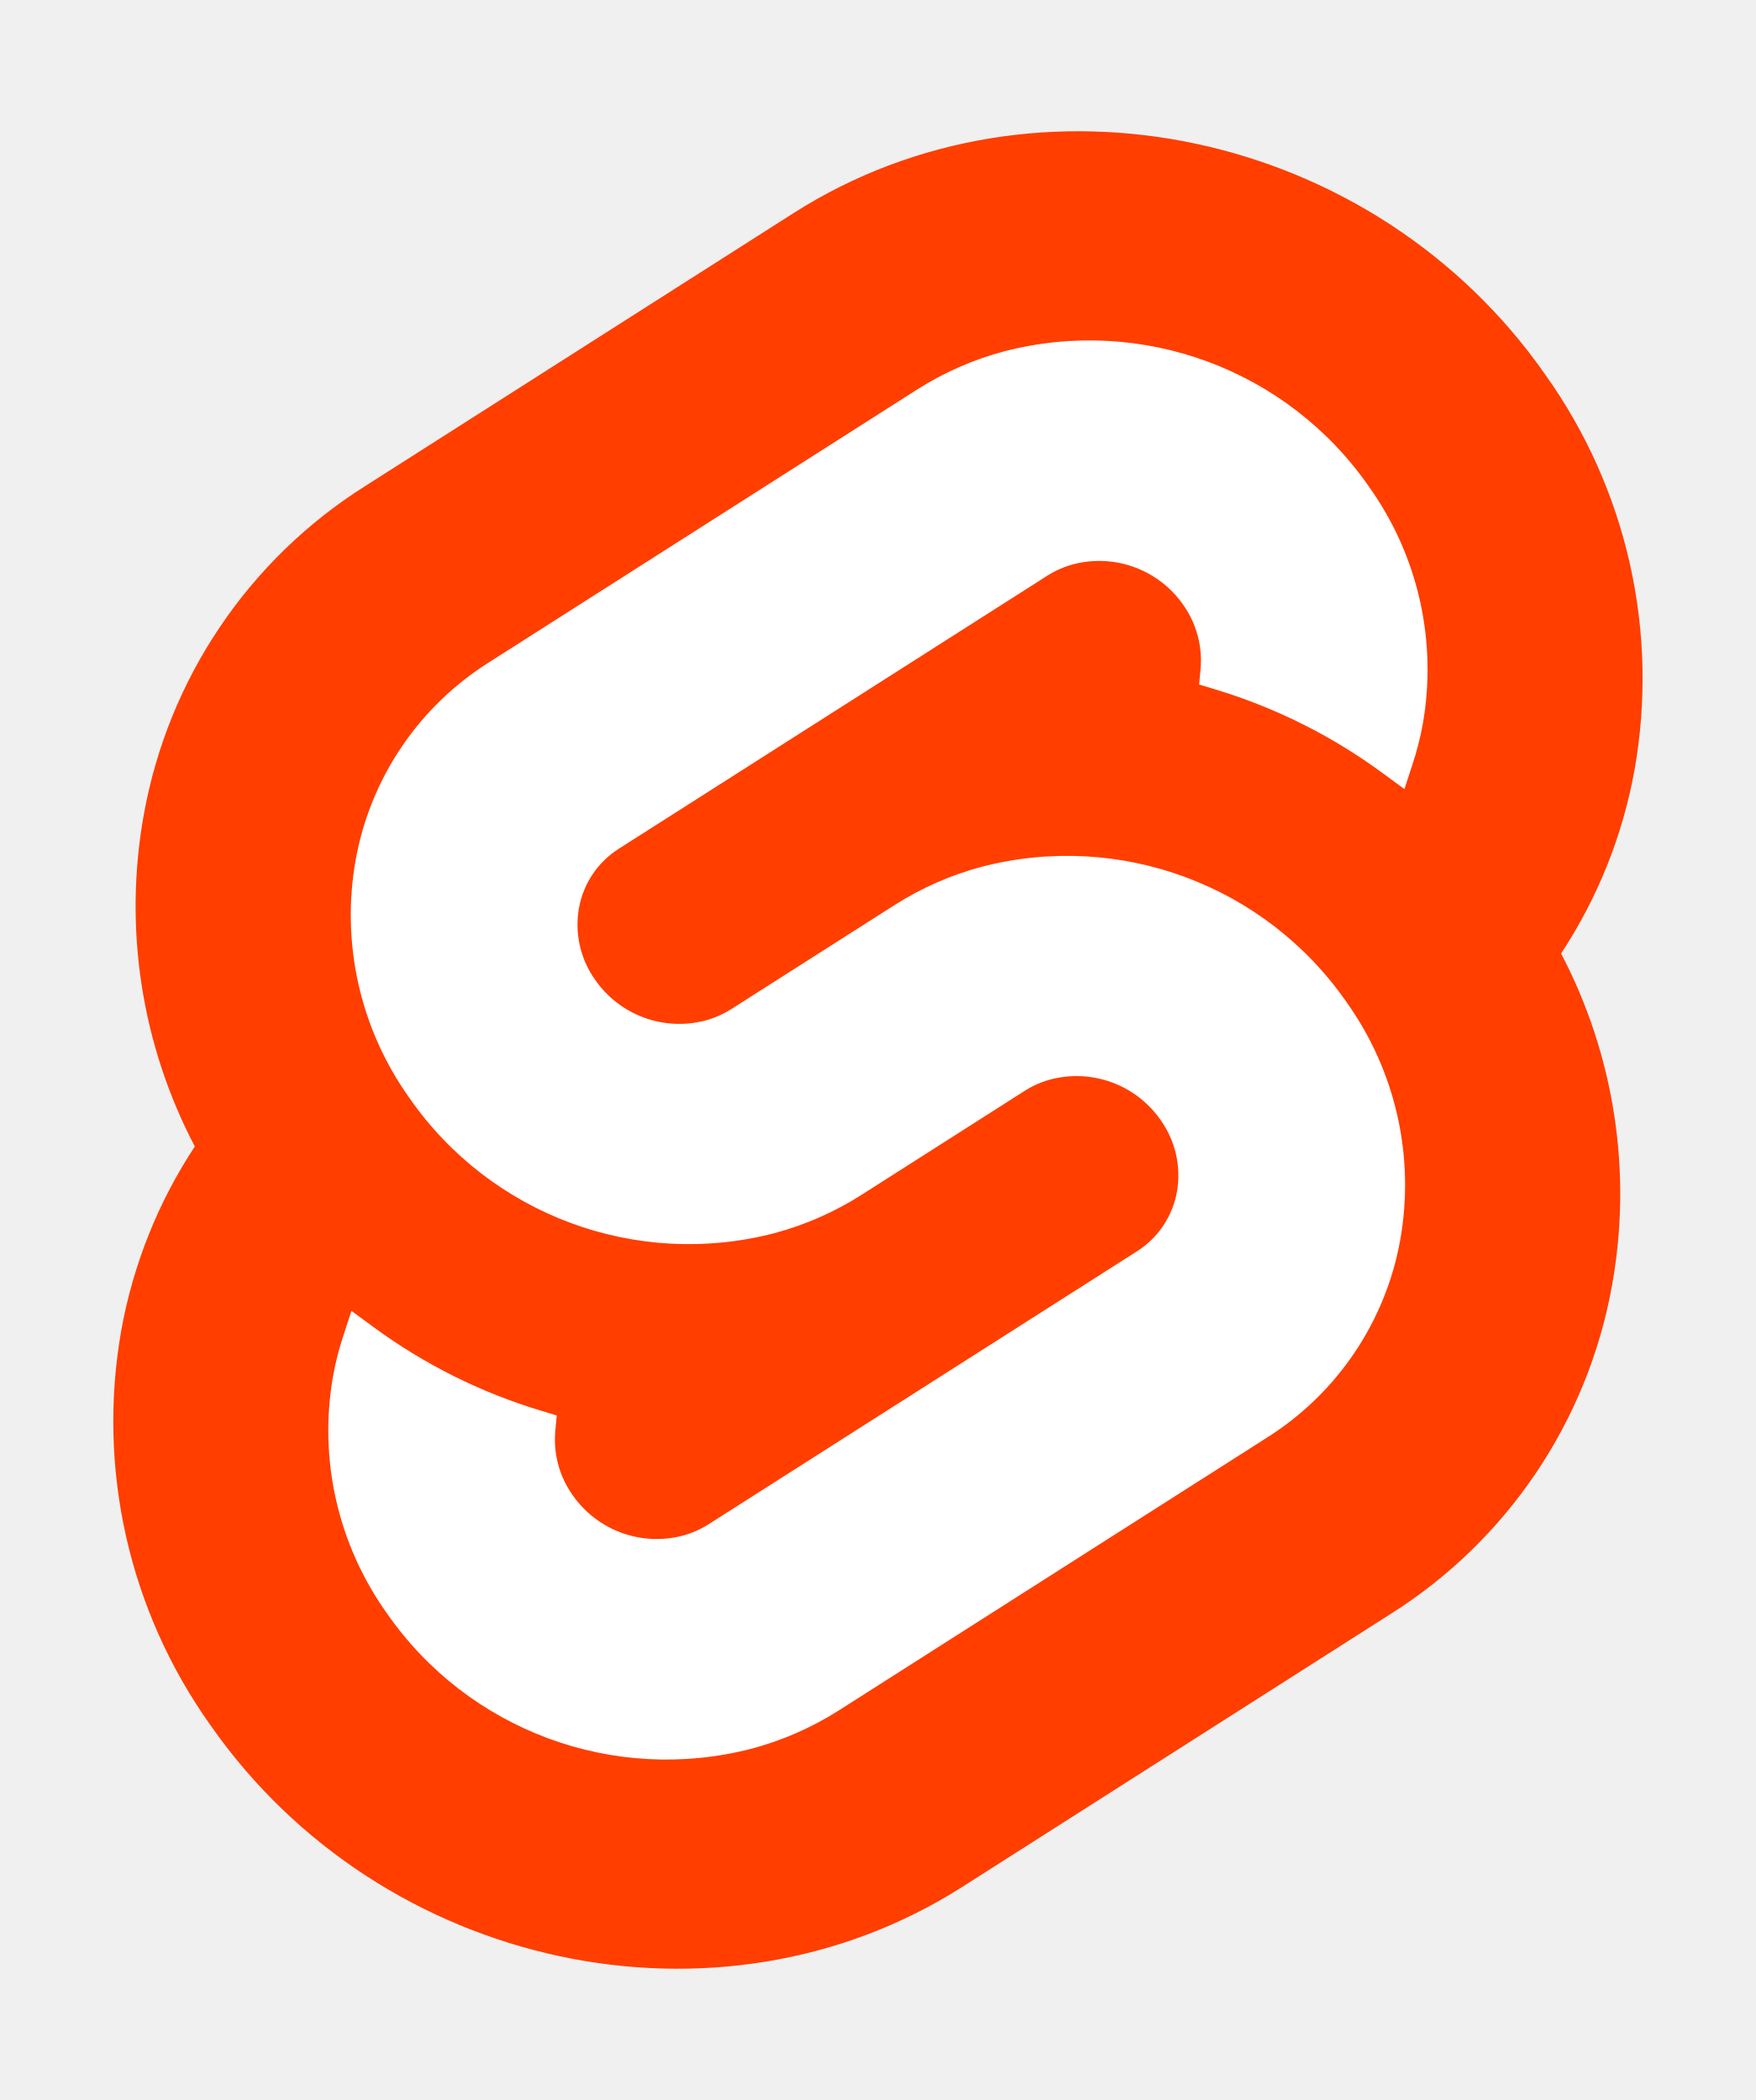
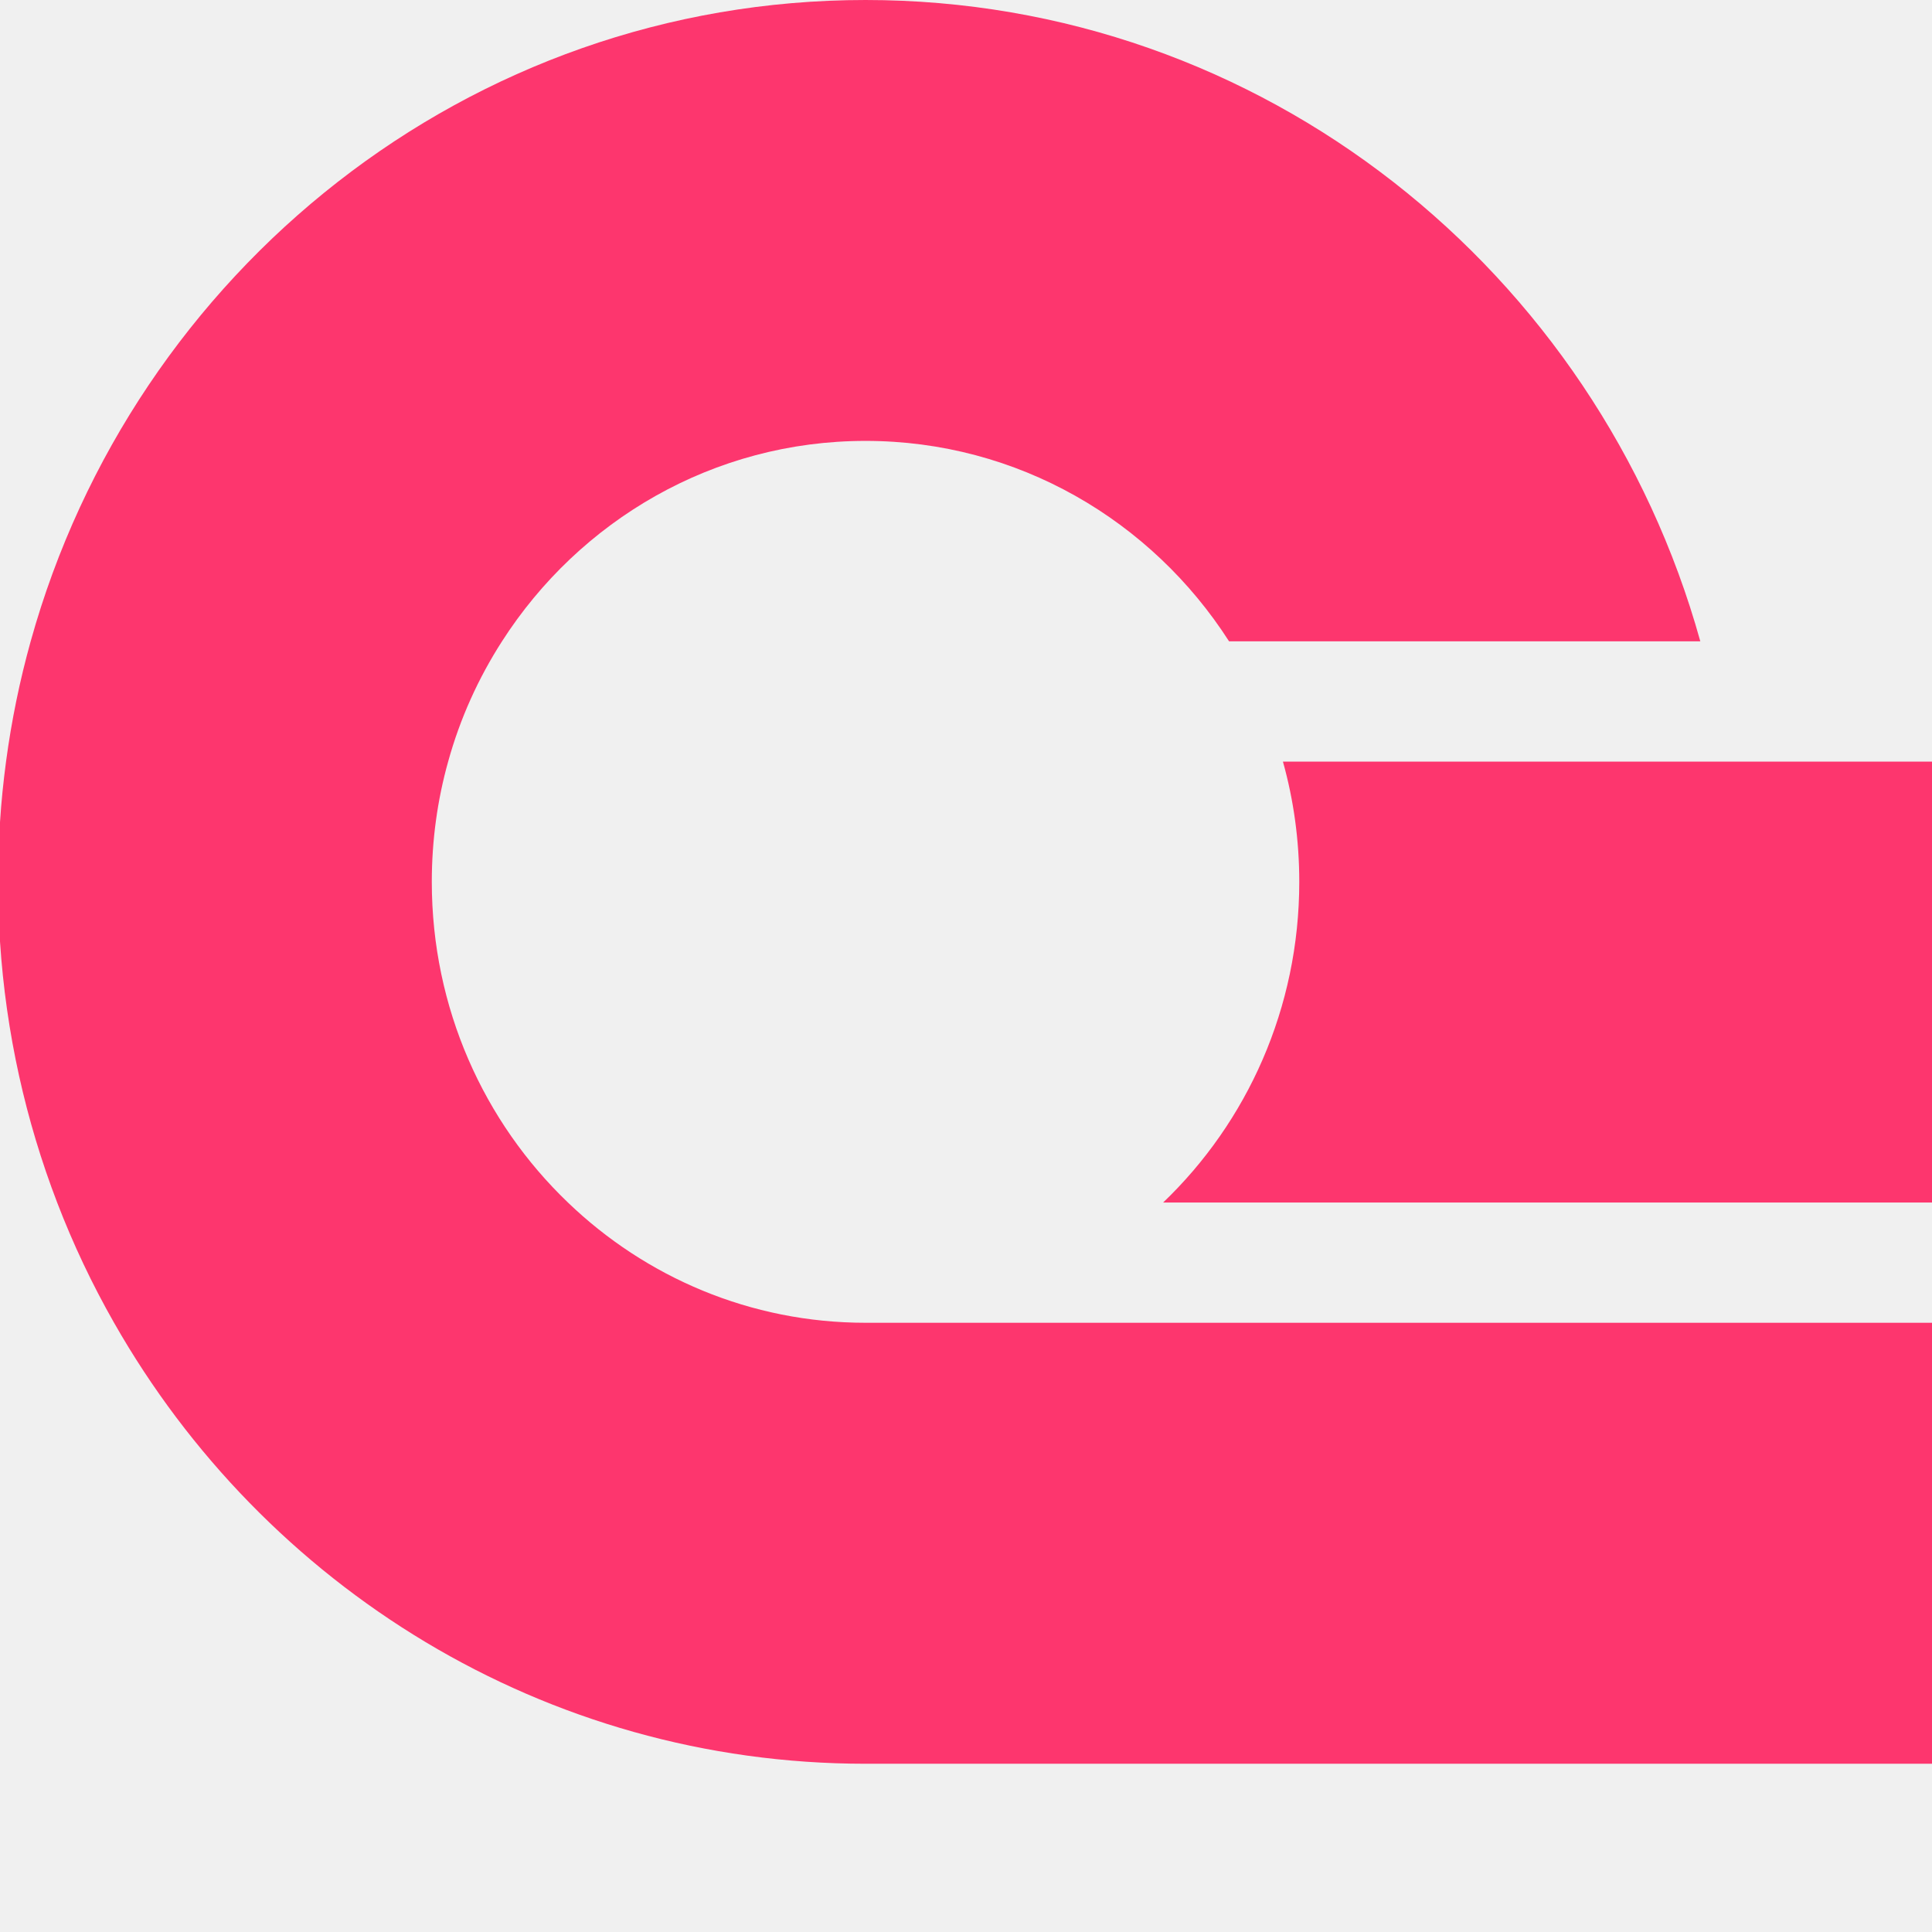
- <svg xmlns="http://www.w3.org/2000/svg" width="107" height="128" viewBox="0 0 107 128">
-   <path d="M94.157 22.819c-10.4-14.885-30.94-19.297-45.792-9.835L22.282 29.608A29.92 29.92 0 0 0 8.764 49.65a31.5 31.5 0 0 0 3.108 20.231 30 30 0 0 0-4.477 11.183 31.9 31.9 0 0 0 5.448 24.116c10.402 14.887 30.942 19.297 45.791 9.835l26.083-16.624A29.92 29.92 0 0 0 98.235 78.35a31.53 31.53 0 0 0-3.105-20.232 30 30 0 0 0 4.474-11.182 31.88 31.88 0 0 0-5.447-24.116" style="fill:#ff3e00" />
-   <path d="M45.817 106.582a20.72 20.72 0 0 1-22.237-8.243 19.17 19.17 0 0 1-3.277-14.503 18 18 0 0 1 .624-2.435l.49-1.498 1.337.981a33.6 33.6 0 0 0 10.203 5.098l.97.294-.09.968a5.85 5.85 0 0 0 1.052 3.878 6.24 6.24 0 0 0 6.695 2.485 5.8 5.8 0 0 0 1.603-.704L69.27 76.28a5.43 5.43 0 0 0 2.45-3.631 5.8 5.8 0 0 0-.987-4.371 6.24 6.24 0 0 0-6.698-2.487 5.7 5.7 0 0 0-1.6.704l-9.953 6.345a19 19 0 0 1-5.296 2.326 20.72 20.72 0 0 1-22.237-8.243 19.17 19.17 0 0 1-3.277-14.502 17.99 17.99 0 0 1 8.13-12.052l26.081-16.623a19 19 0 0 1 5.3-2.329 20.72 20.72 0 0 1 22.237 8.243 19.17 19.17 0 0 1 3.277 14.503 18 18 0 0 1-.624 2.435l-.49 1.498-1.337-.98a33.6 33.6 0 0 0-10.203-5.1l-.97-.294.09-.968a5.86 5.86 0 0 0-1.052-3.878 6.24 6.24 0 0 0-6.696-2.485 5.8 5.8 0 0 0-1.602.704L37.73 51.72a5.42 5.42 0 0 0-2.449 3.63 5.79 5.79 0 0 0 .986 4.372 6.24 6.24 0 0 0 6.698 2.486 5.8 5.8 0 0 0 1.602-.704l9.952-6.342a19 19 0 0 1 5.295-2.328 20.72 20.72 0 0 1 22.237 8.242 19.17 19.17 0 0 1 3.277 14.503 18 18 0 0 1-8.13 12.053l-26.081 16.622a19 19 0 0 1-5.3 2.328" style="fill:#fff" />
+ <svg xmlns="http://www.w3.org/2000/svg" width="24" height="24" viewBox="0 0 24 24" fill="none">
+   <path d="M24.443 16.432V21.91H10.752C6.763 21.91 3.28 19.707 1.417 16.432C1.146 15.956 0.909 15.457 0.71 14.938C0.32 13.922 0.074 12.832 0 11.695V10.214C0.016 9.961 0.042 9.709 0.075 9.461C0.143 8.951 0.246 8.452 0.381 7.967C1.66 3.369 5.819 0 10.752 0C15.685 0 19.843 3.369 21.122 7.967H15.268C14.307 6.468 12.644 5.477 10.752 5.477C8.86 5.477 7.197 6.468 6.236 7.967C5.943 8.423 5.715 8.925 5.567 9.461C5.434 9.936 5.364 10.437 5.364 10.955C5.364 12.525 6.013 13.94 7.055 14.938C8.02 15.865 9.321 16.432 10.752 16.432H24.443Z" fill="#FD366E" />
+   <path d="M24.443 9.461V14.938H14.449C15.491 13.94 16.14 12.525 16.14 10.955C16.14 10.437 16.07 9.936 15.937 9.461H24.443Z" fill="#FD366E" />
</svg>
